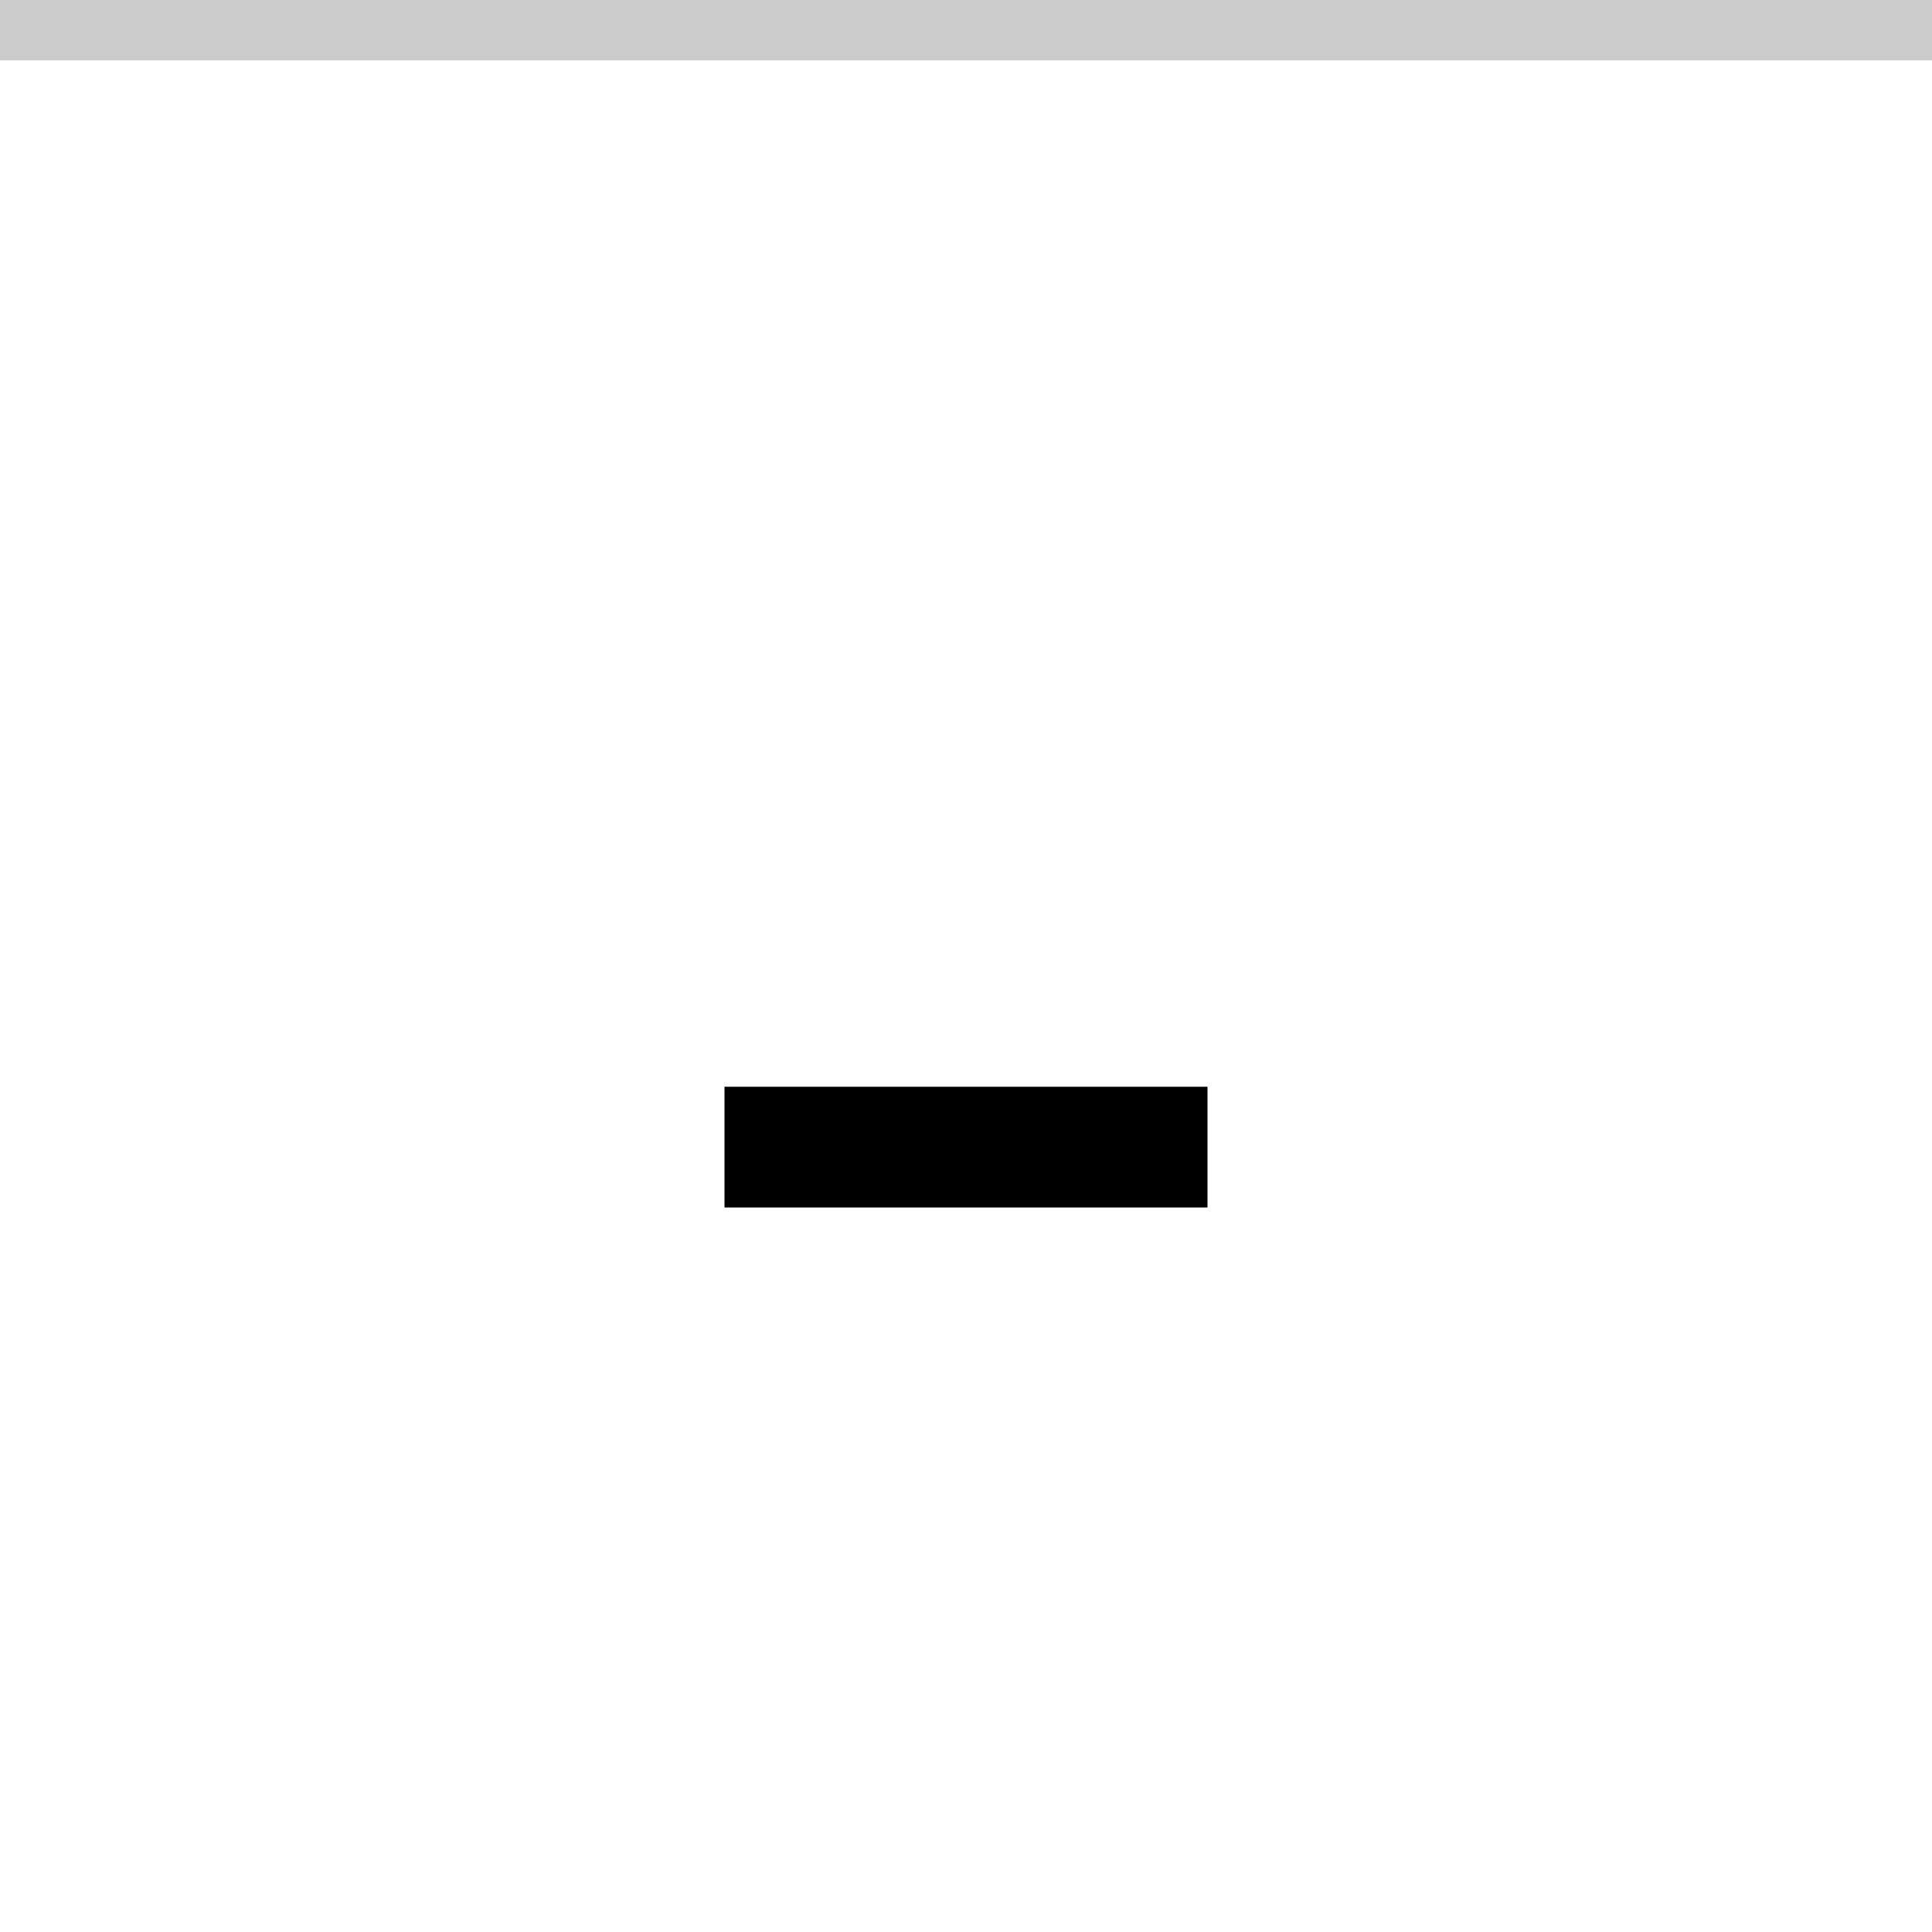
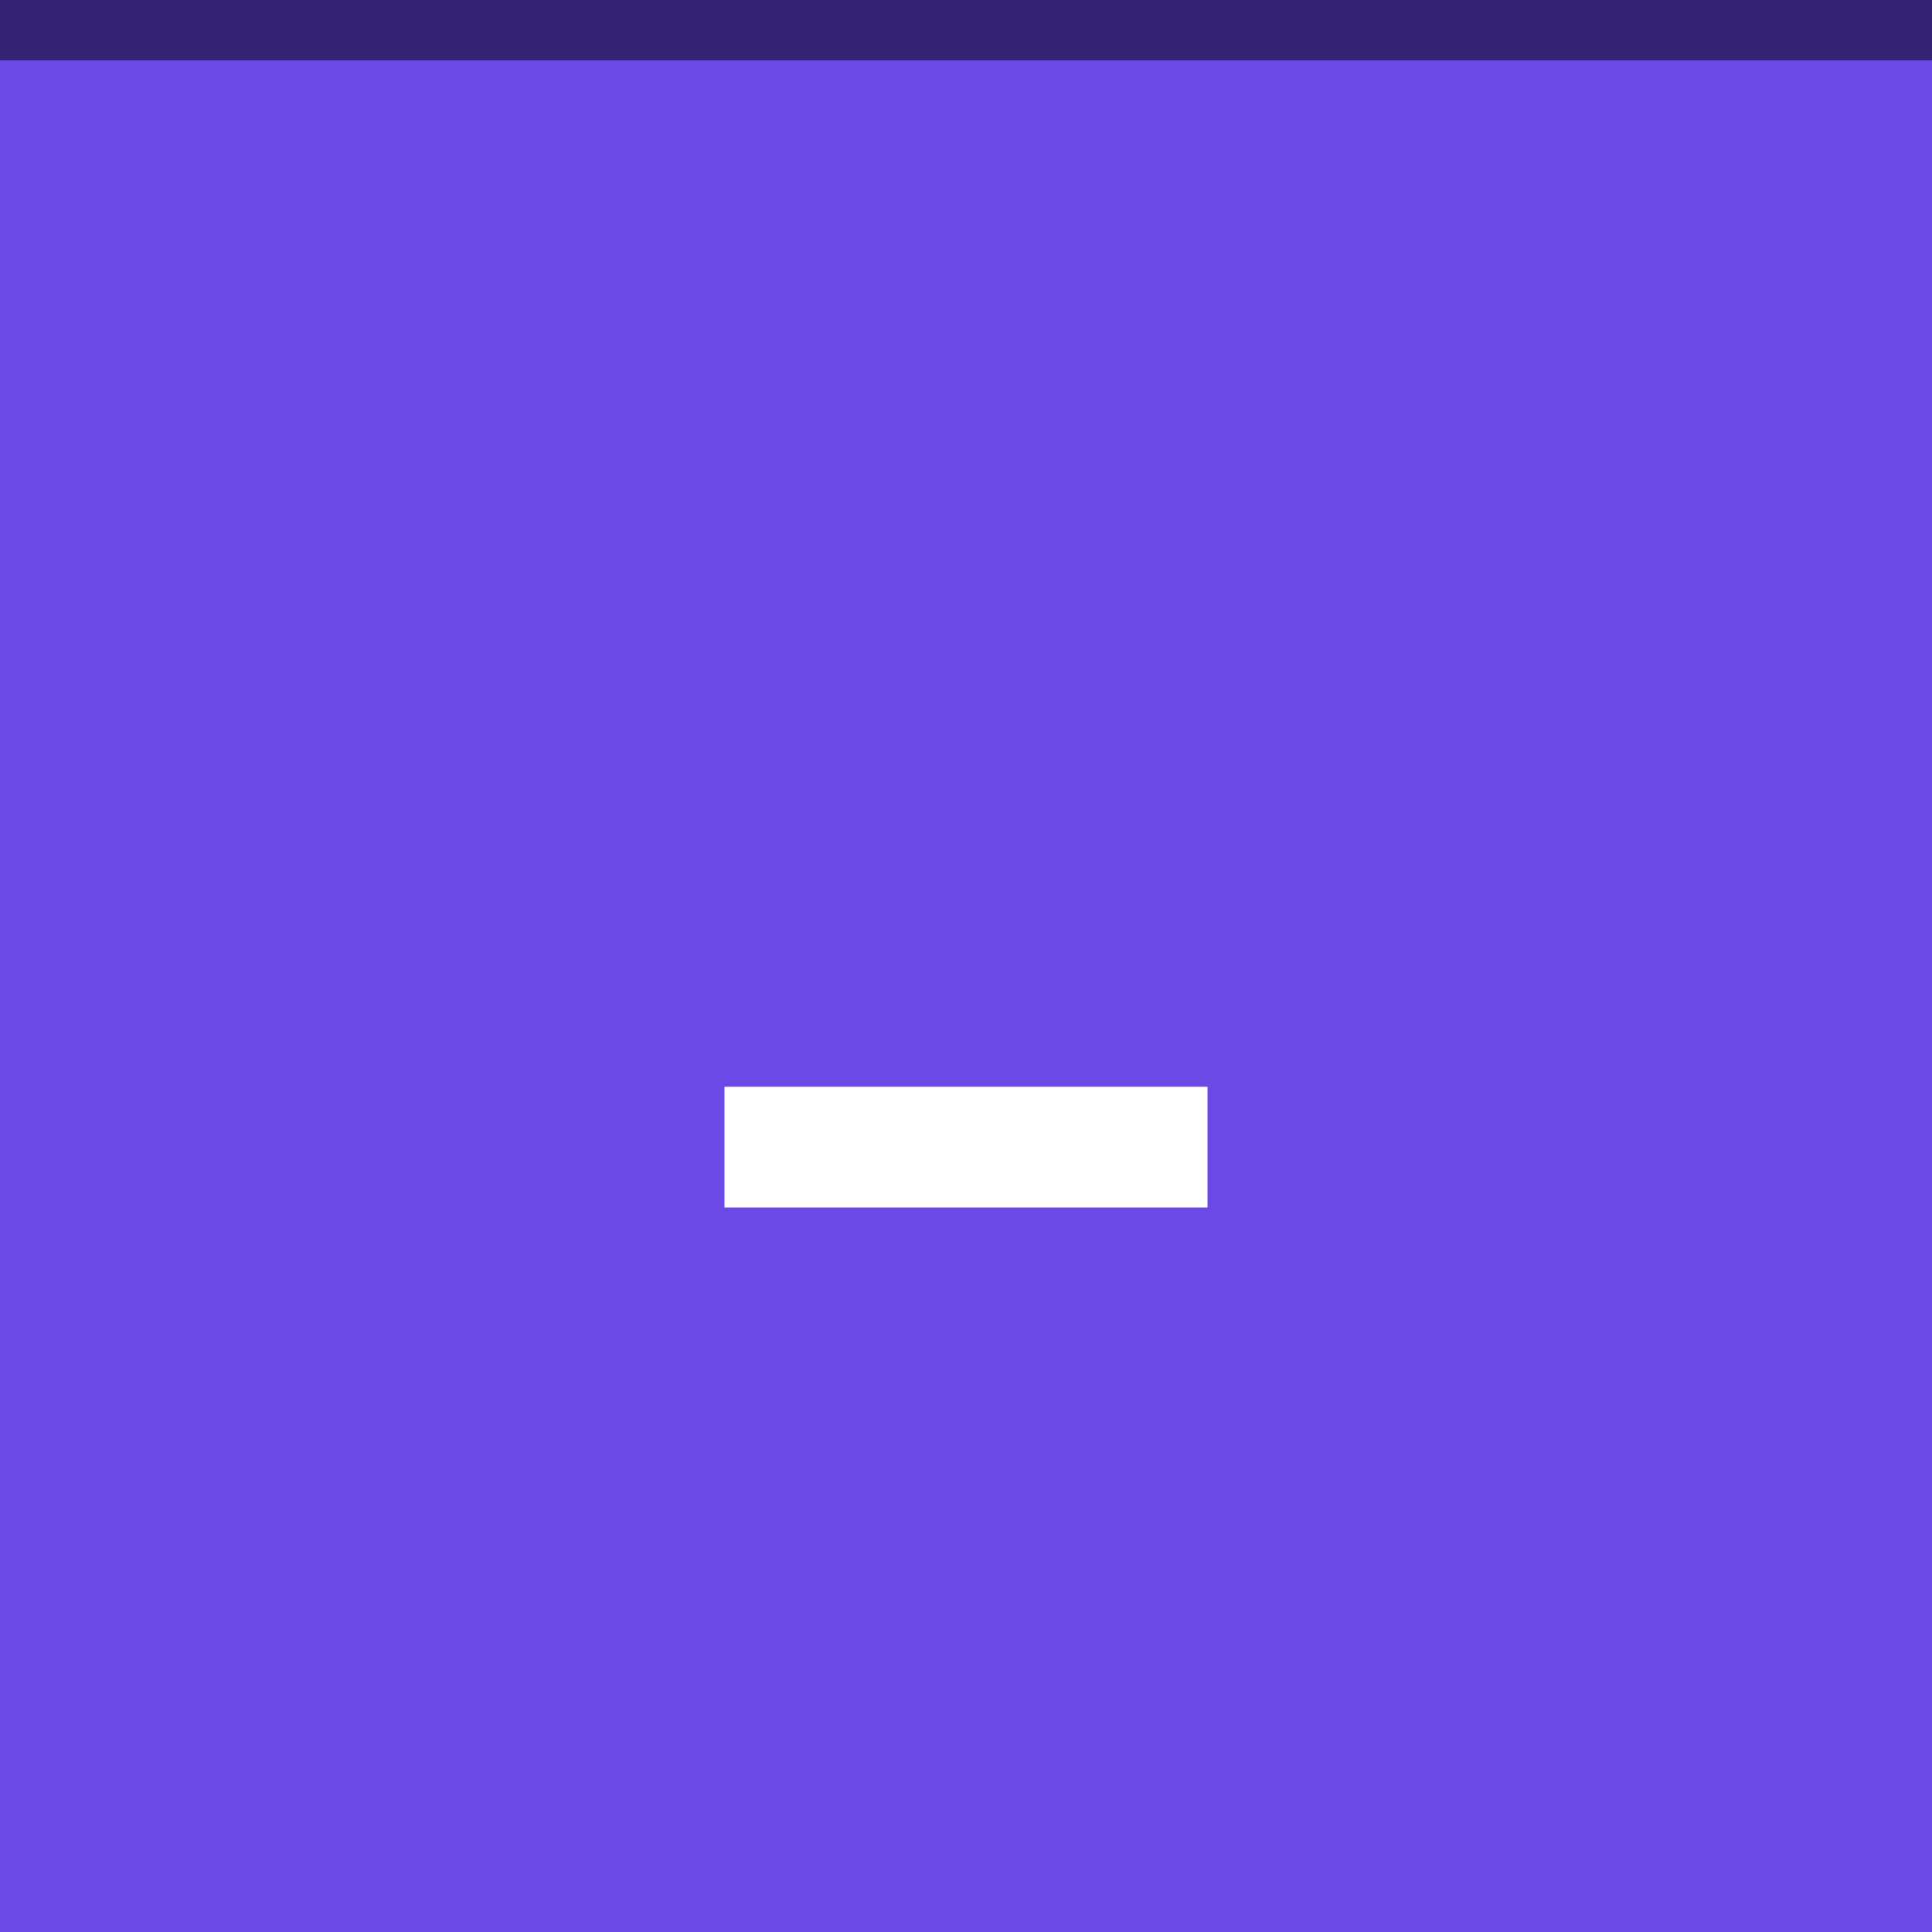
<svg xmlns="http://www.w3.org/2000/svg" id="svg12" version="1.1" viewBox="0 0 32 32" height="32" width="32">
  <defs id="defs16" />
-   <rect style="fill:#ffffff;fill-opacity:1" id="rect2" fill="#E0E0E0" height="32" width="32" />
-   <g style="opacity:1" id="g10" opacity="0.6" fill="#000000">
-     <circle id="circle6" opacity="0" r="12" cy="16" cx="16" />
-     <path id="path8" d="m12 18h8v2h-8z" />
+   <rect style="fill:#6b49e6;fill-opacity:1" id="rect2" fill="#E0E0E0" height="32" width="32" />
+   <g style="opacity:1;fill:#ffffff;fill-opacity:1" id="g10" opacity="0.6" fill="#000000">
+     <circle id="circle6" opacity="0" r="12" cy="16" cx="16" style="fill:#ffffff;fill-opacity:1" />
+     <path id="path8" d="m12 18h8v2h-8z" style="fill:#ffffff;fill-opacity:1" />
  </g>
-   <rect width="32" height="1" fill="#FFFFFF" fill-opacity="0.4" id="rect166" style="opacity:0.2;fill:#000000;fill-opacity:1" x="0" y="0" />
+   <rect width="32" height="1" fill="#FFFFFF" fill-opacity="0.4" id="rect166" style="opacity:0.5;fill:#000000;fill-opacity:1" x="0" y="0" />
</svg>
